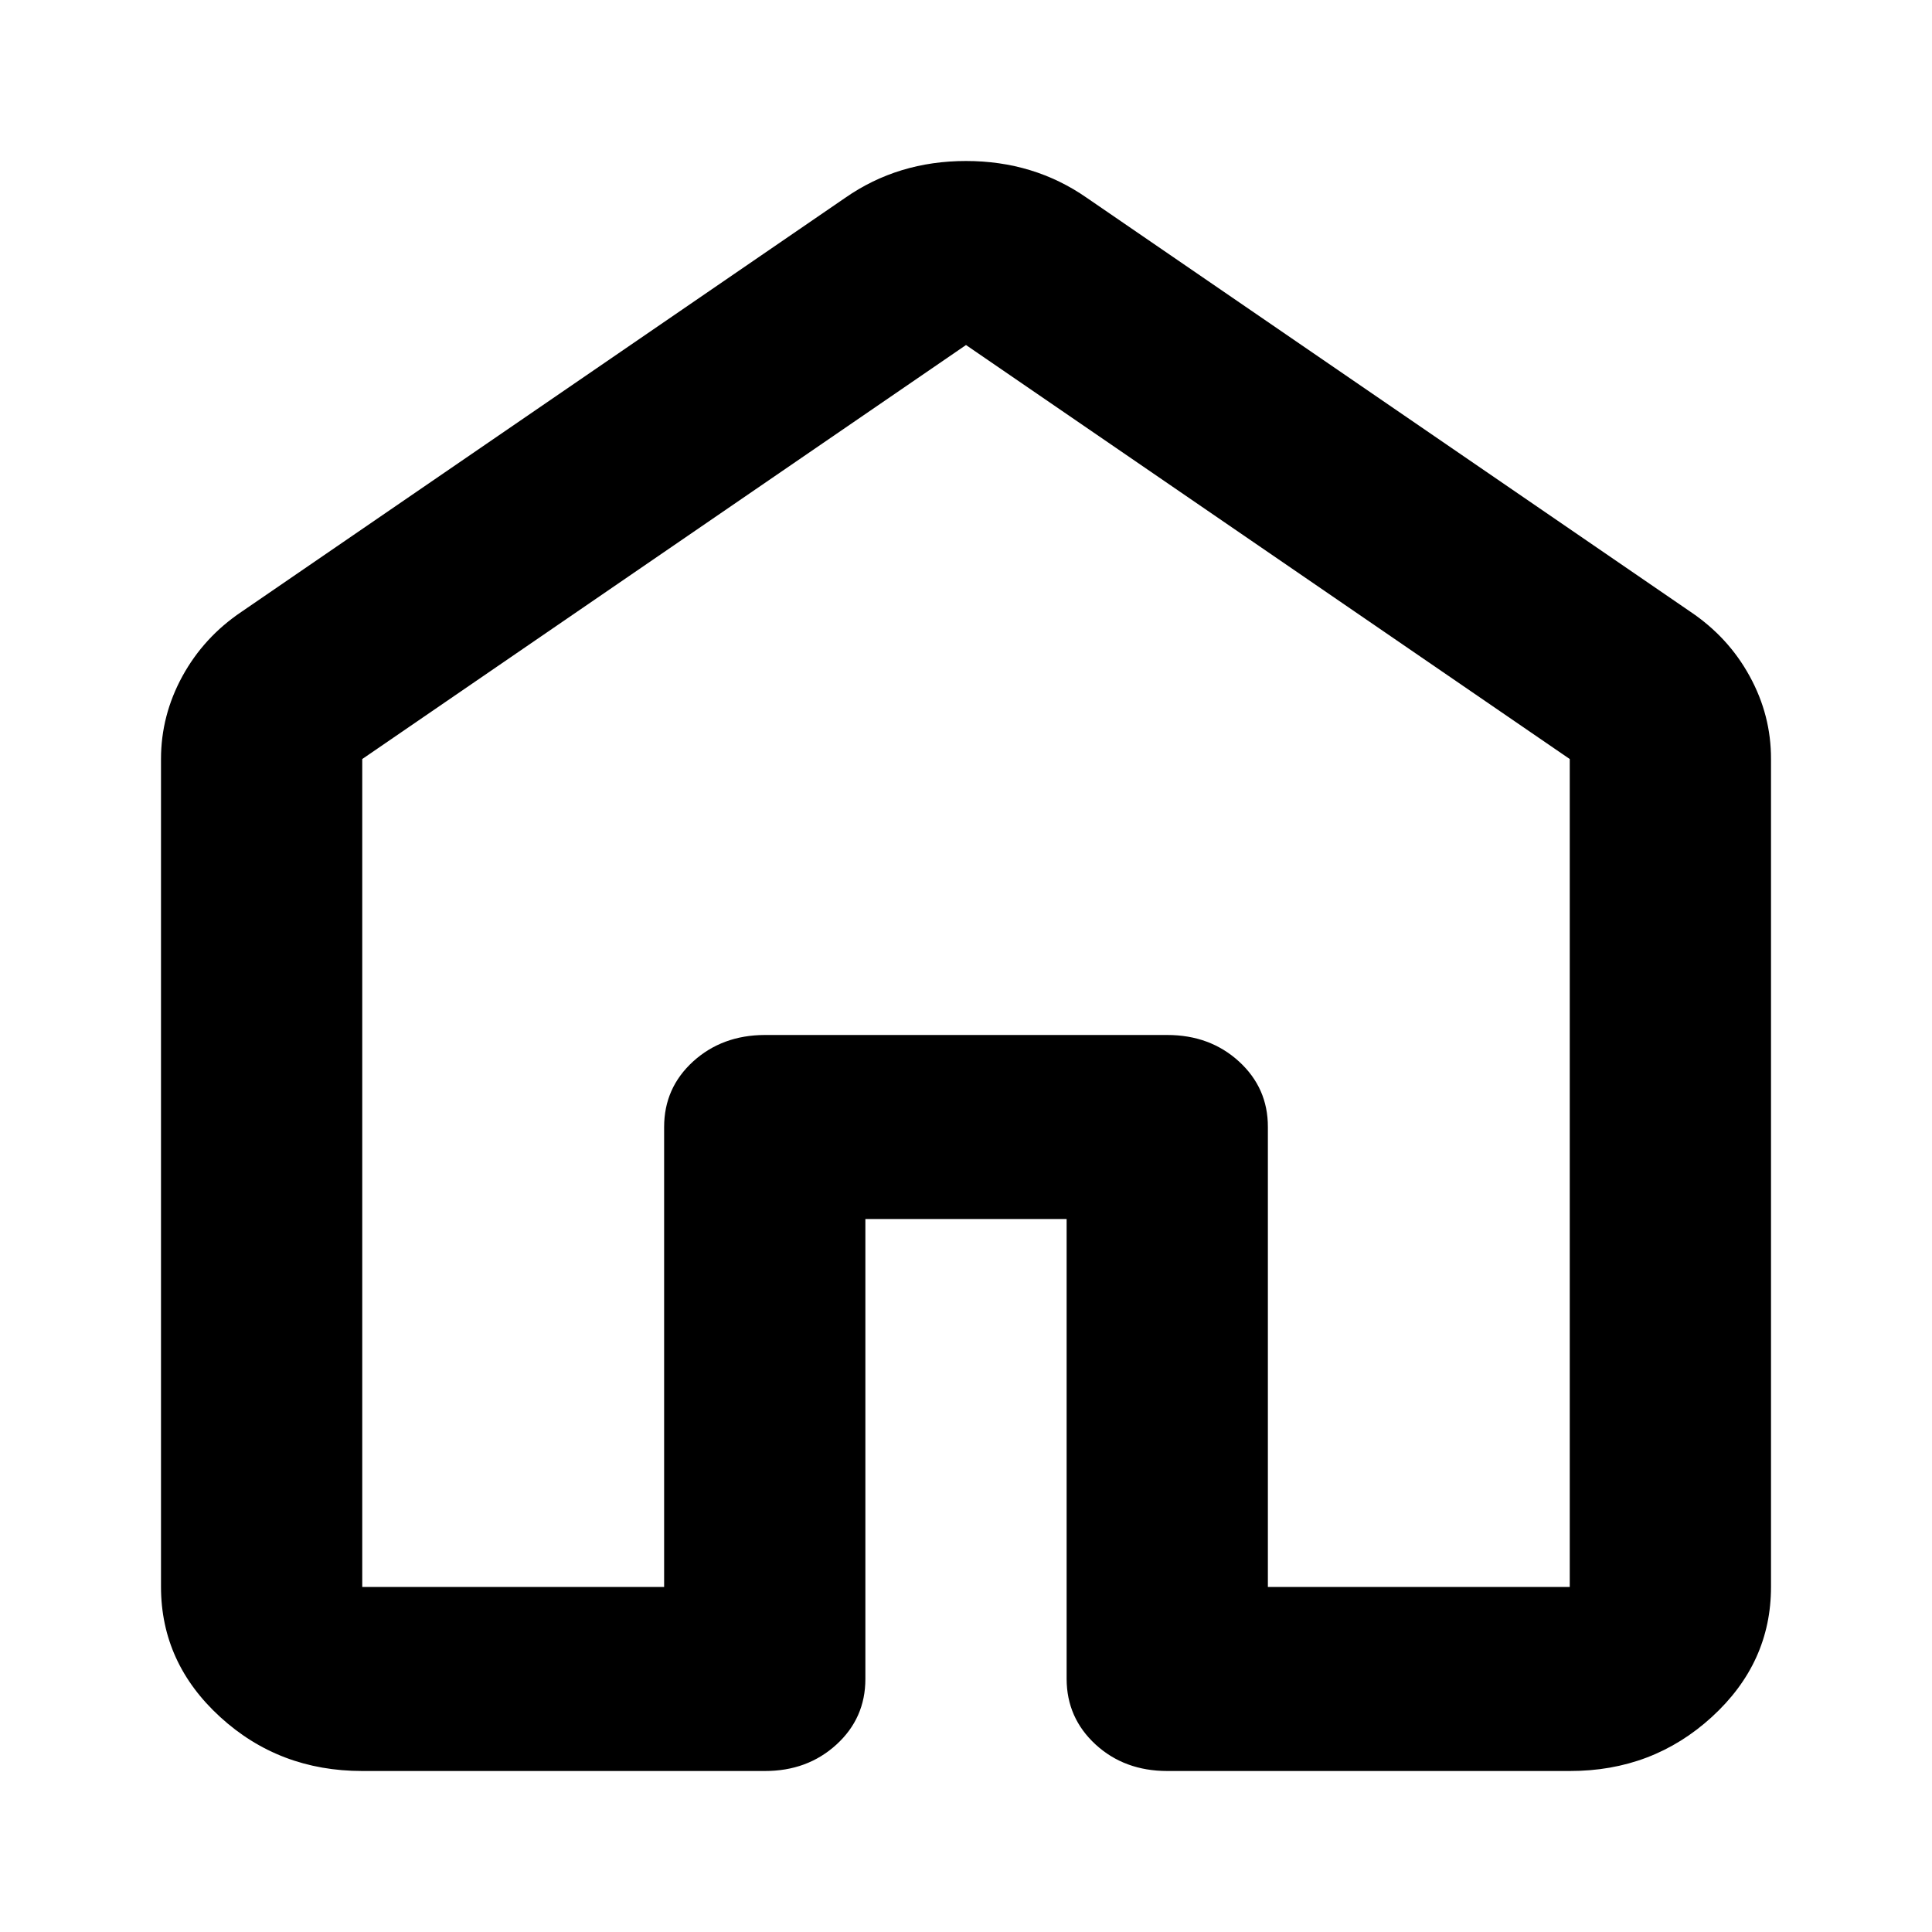
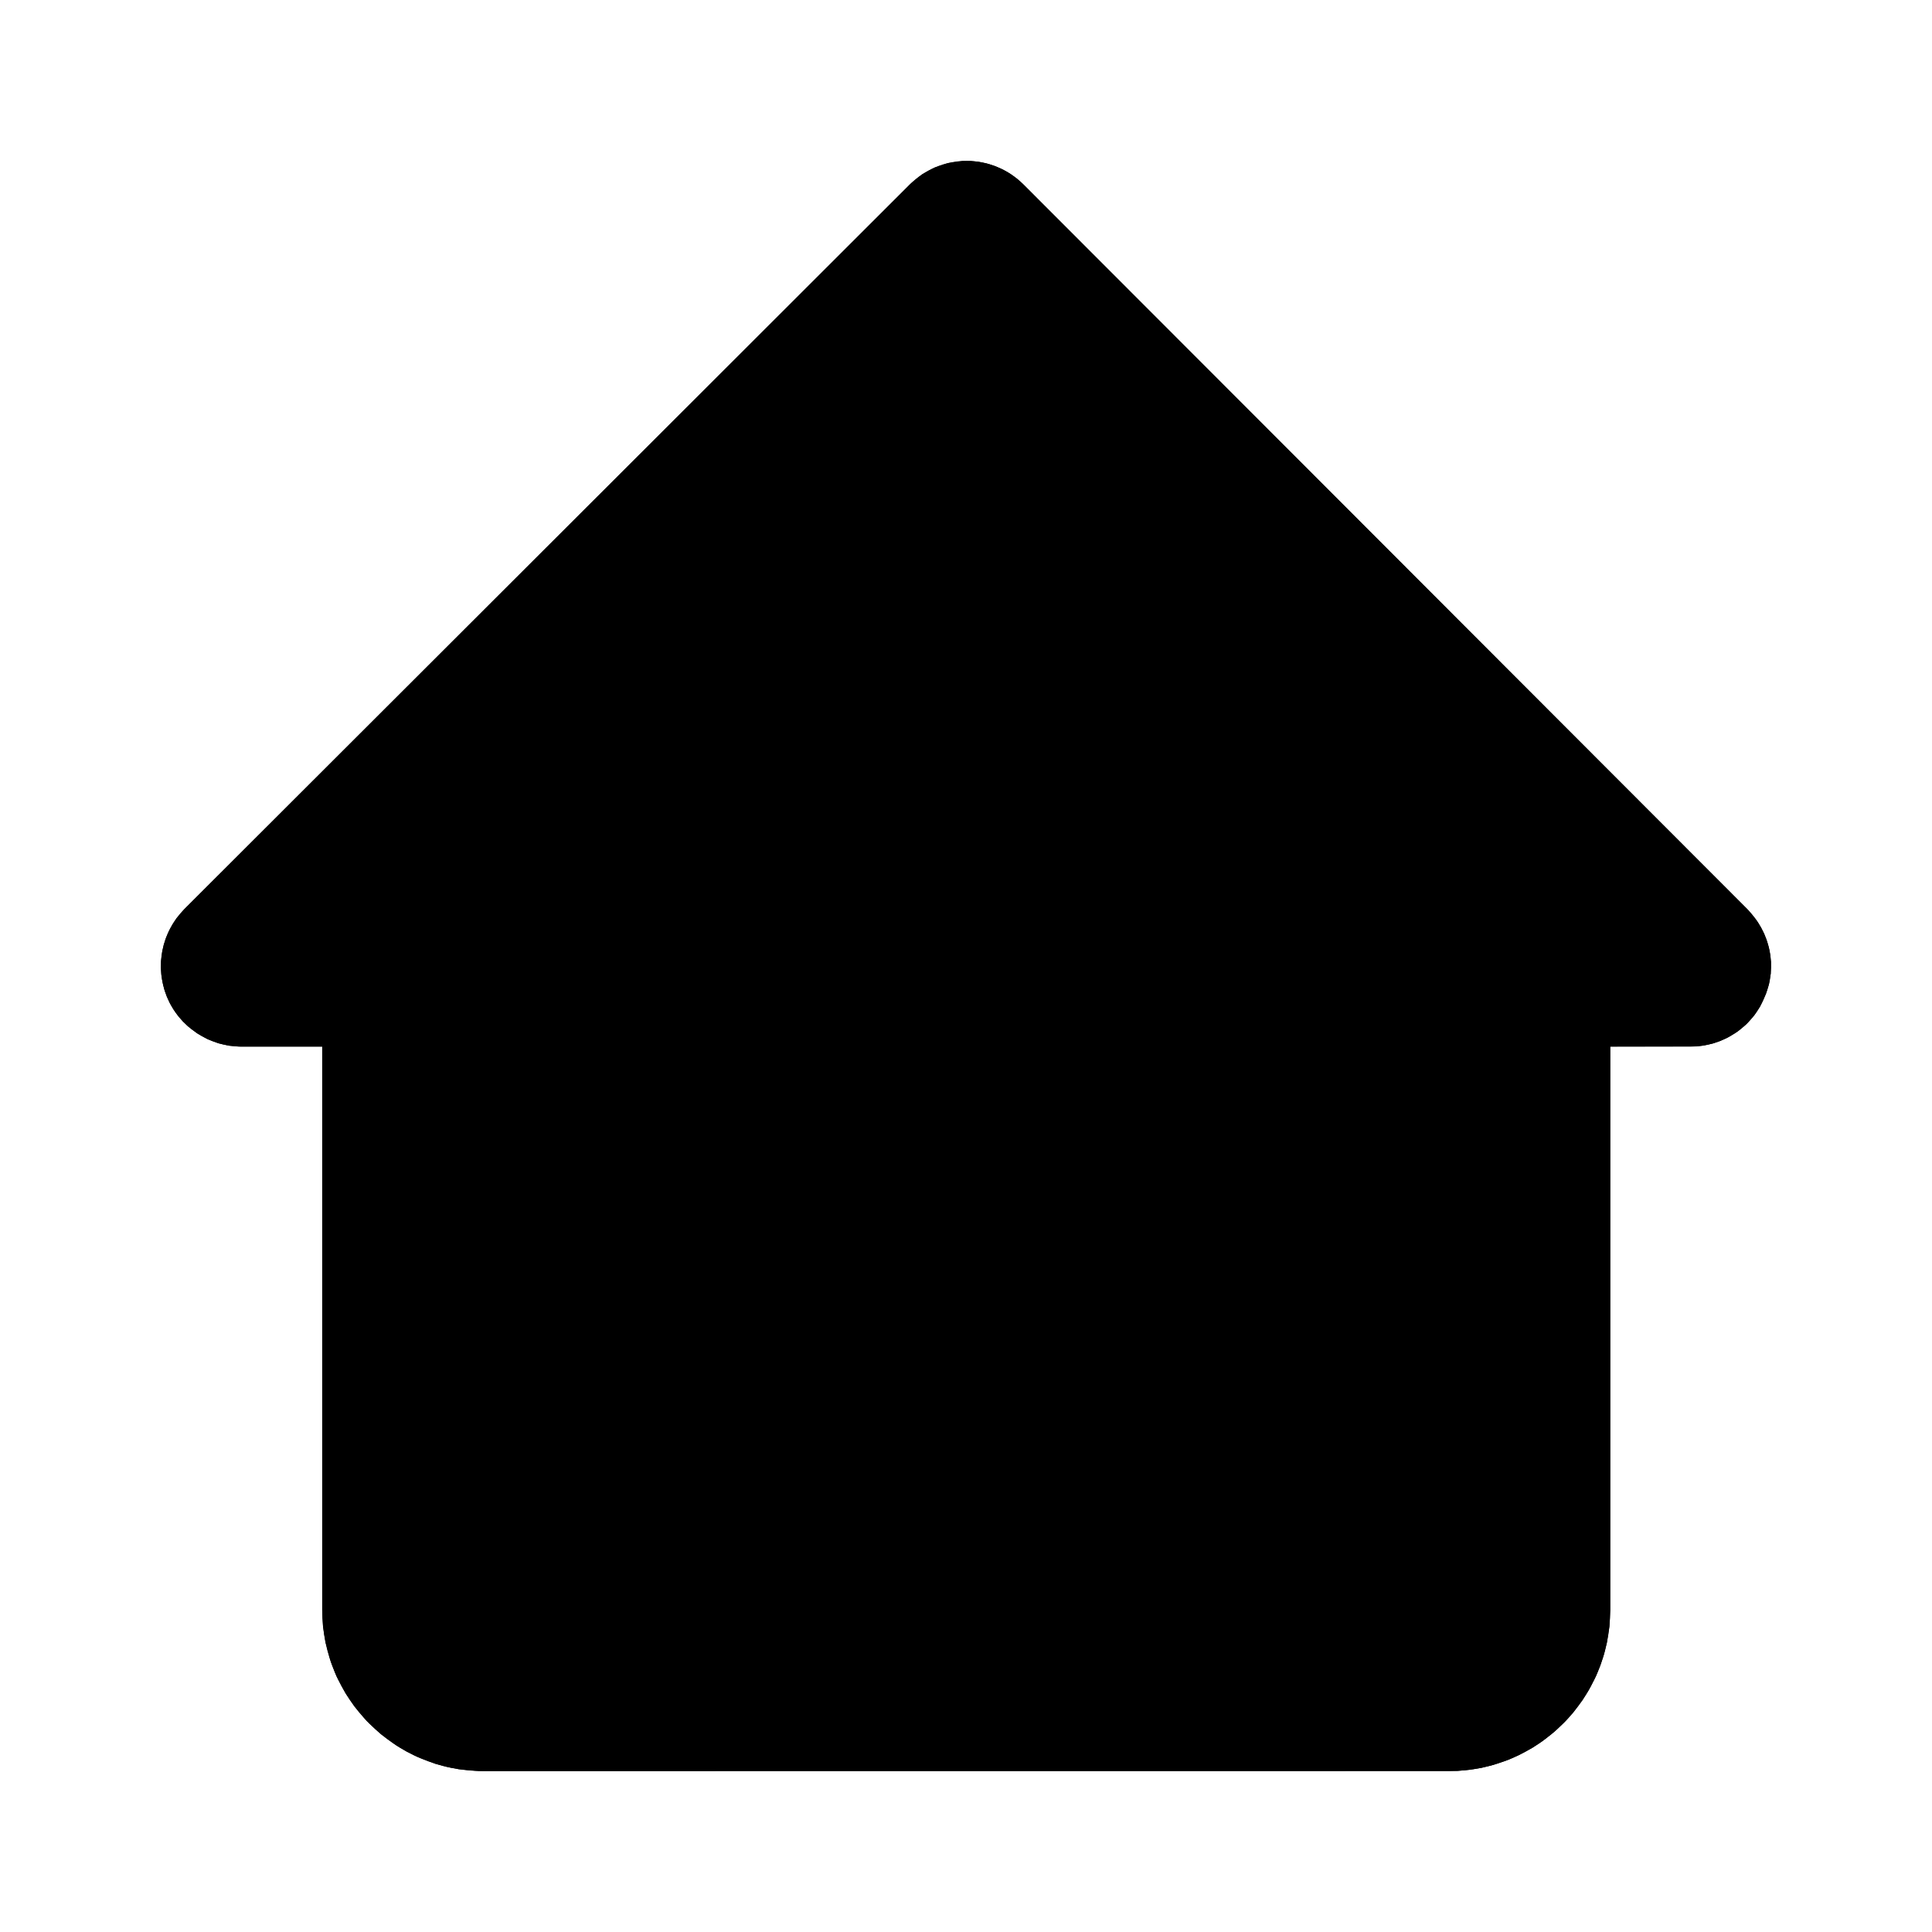
<svg xmlns="http://www.w3.org/2000/svg" width="24" height="24" viewBox="0 0 24 24" fill="none">
-   <path d="M4.5 19.714H8.25V14C8.25 13.676 8.37 13.405 8.61 13.186C8.85 12.968 9.147 12.858 9.5 12.857H14.5C14.854 12.857 15.151 12.967 15.391 13.186C15.631 13.406 15.751 13.677 15.75 14V19.714H19.5V9.429L12 4.286L4.5 9.429V19.714ZM2 19.714V9.429C2 9.067 2.089 8.724 2.266 8.4C2.444 8.076 2.688 7.81 3 7.6L10.5 2.457C10.938 2.152 11.438 2 12 2C12.562 2 13.062 2.152 13.5 2.457L21 7.6C21.312 7.81 21.558 8.076 21.735 8.4C21.913 8.724 22.001 9.067 22 9.429V19.714C22 20.343 21.755 20.881 21.265 21.329C20.775 21.777 20.187 22.001 19.5 22H14.5C14.146 22 13.849 21.89 13.61 21.671C13.371 21.451 13.251 21.18 13.25 20.857V15.143H10.75V20.857C10.75 21.181 10.63 21.453 10.39 21.672C10.15 21.891 9.853 22.001 9.5 22H4.5C3.812 22 3.224 21.776 2.735 21.329C2.246 20.882 2.001 20.344 2 19.714Z" fill="currentColor" />
+   <path data-state="active" transform="translate(1.9987 1.9988)" d="M 1.004 11.002 L 2.004 11.002 L 2.004 18.002 C 2.004 19.102 2.904 20.002 4.004 20.002 L 16.004 20.002 C 17.104 20.002 18.004 19.102 18.004 18.002 L 18.004 11.002 L 19.004 11.002 C 19.404 11.002 19.774 10.762 19.924 10.382 C 20.084 10.012 19.994 9.582 19.704 9.292 L 10.714 0.292 C 10.622 0.2 10.512 0.126 10.391 0.076 C 10.27 0.026 10.14 0 10.009 0 C 9.878 0 9.748 0.026 9.627 0.076 C 9.506 0.126 9.397 0.2 9.304 0.292 L 0.294 9.292 C 0.004 9.582 -0.076 10.012 0.074 10.382 C 0.224 10.752 0.594 11.002 0.994 11.002 L 1.004 11.002 Z" fill="currentColor" />
+   <path data-state="inactive" transform="translate(1.9987 1.9988)" fill-rule="evenodd" d="M2.004 11.002L2.004 18.002L2.014 18.206L2.045 18.404L2.110 18.642L2.181 18.824L2.295 19.037L2.403 19.197L2.558 19.381L2.734 19.544L2.928 19.686L3.053 19.760L3.183 19.825L3.411 19.912L3.554 19.951L3.701 19.979L3.953 20.002L16.107 20.000L16.258 19.986L16.406 19.962L16.550 19.926L16.736 19.863L16.869 19.804L17.039 19.712L17.160 19.632L17.311 19.513L17.450 19.381L17.546 19.273L17.661 19.119L17.738 18.996L17.827 18.824L17.882 18.688L17.928 18.548L17.963 18.404L17.994 18.206L18.004 18.002L18.004 11.002L19.079 11.000L19.171 10.988L19.278 10.964L19.364 10.935L19.464 10.890L19.588 10.814L19.699 10.721L19.796 10.611L19.867 10.502L19.938 10.348L19.977 10.223L19.998 10.097L20.001 9.951L19.992 9.861L19.975 9.772L19.949 9.684L19.916 9.599L19.874 9.517L19.825 9.438L19.718 9.306L10.710 0.288L10.632 0.219L10.548 0.158L10.458 0.107L10.362 0.065L10.263 0.033L10.162 0.012L10.058 0.001L9.954 0.002L9.779 0.027L9.611 0.083L9.455 0.168L9.317 0.280L0.294 9.292L0.195 9.407L0.144 9.485L0.100 9.566L0.064 9.650L0.036 9.737L0.016 9.825L0.002 9.933L0.000 10.024L0.006 10.115L0.021 10.205L0.043 10.295L0.074 10.382L0.113 10.467L0.160 10.547L0.213 10.621L0.273 10.690L0.339 10.753L0.456 10.841L0.583 10.912L0.720 10.963L0.846 10.991L0.975 11.002ZM10.008 2.416L16.588 9.002L16.004 9.002L16.004 17.999L4.008 18.002L4.004 9.002L3.414 9.002Z" fill="currentColor" />
</svg>
